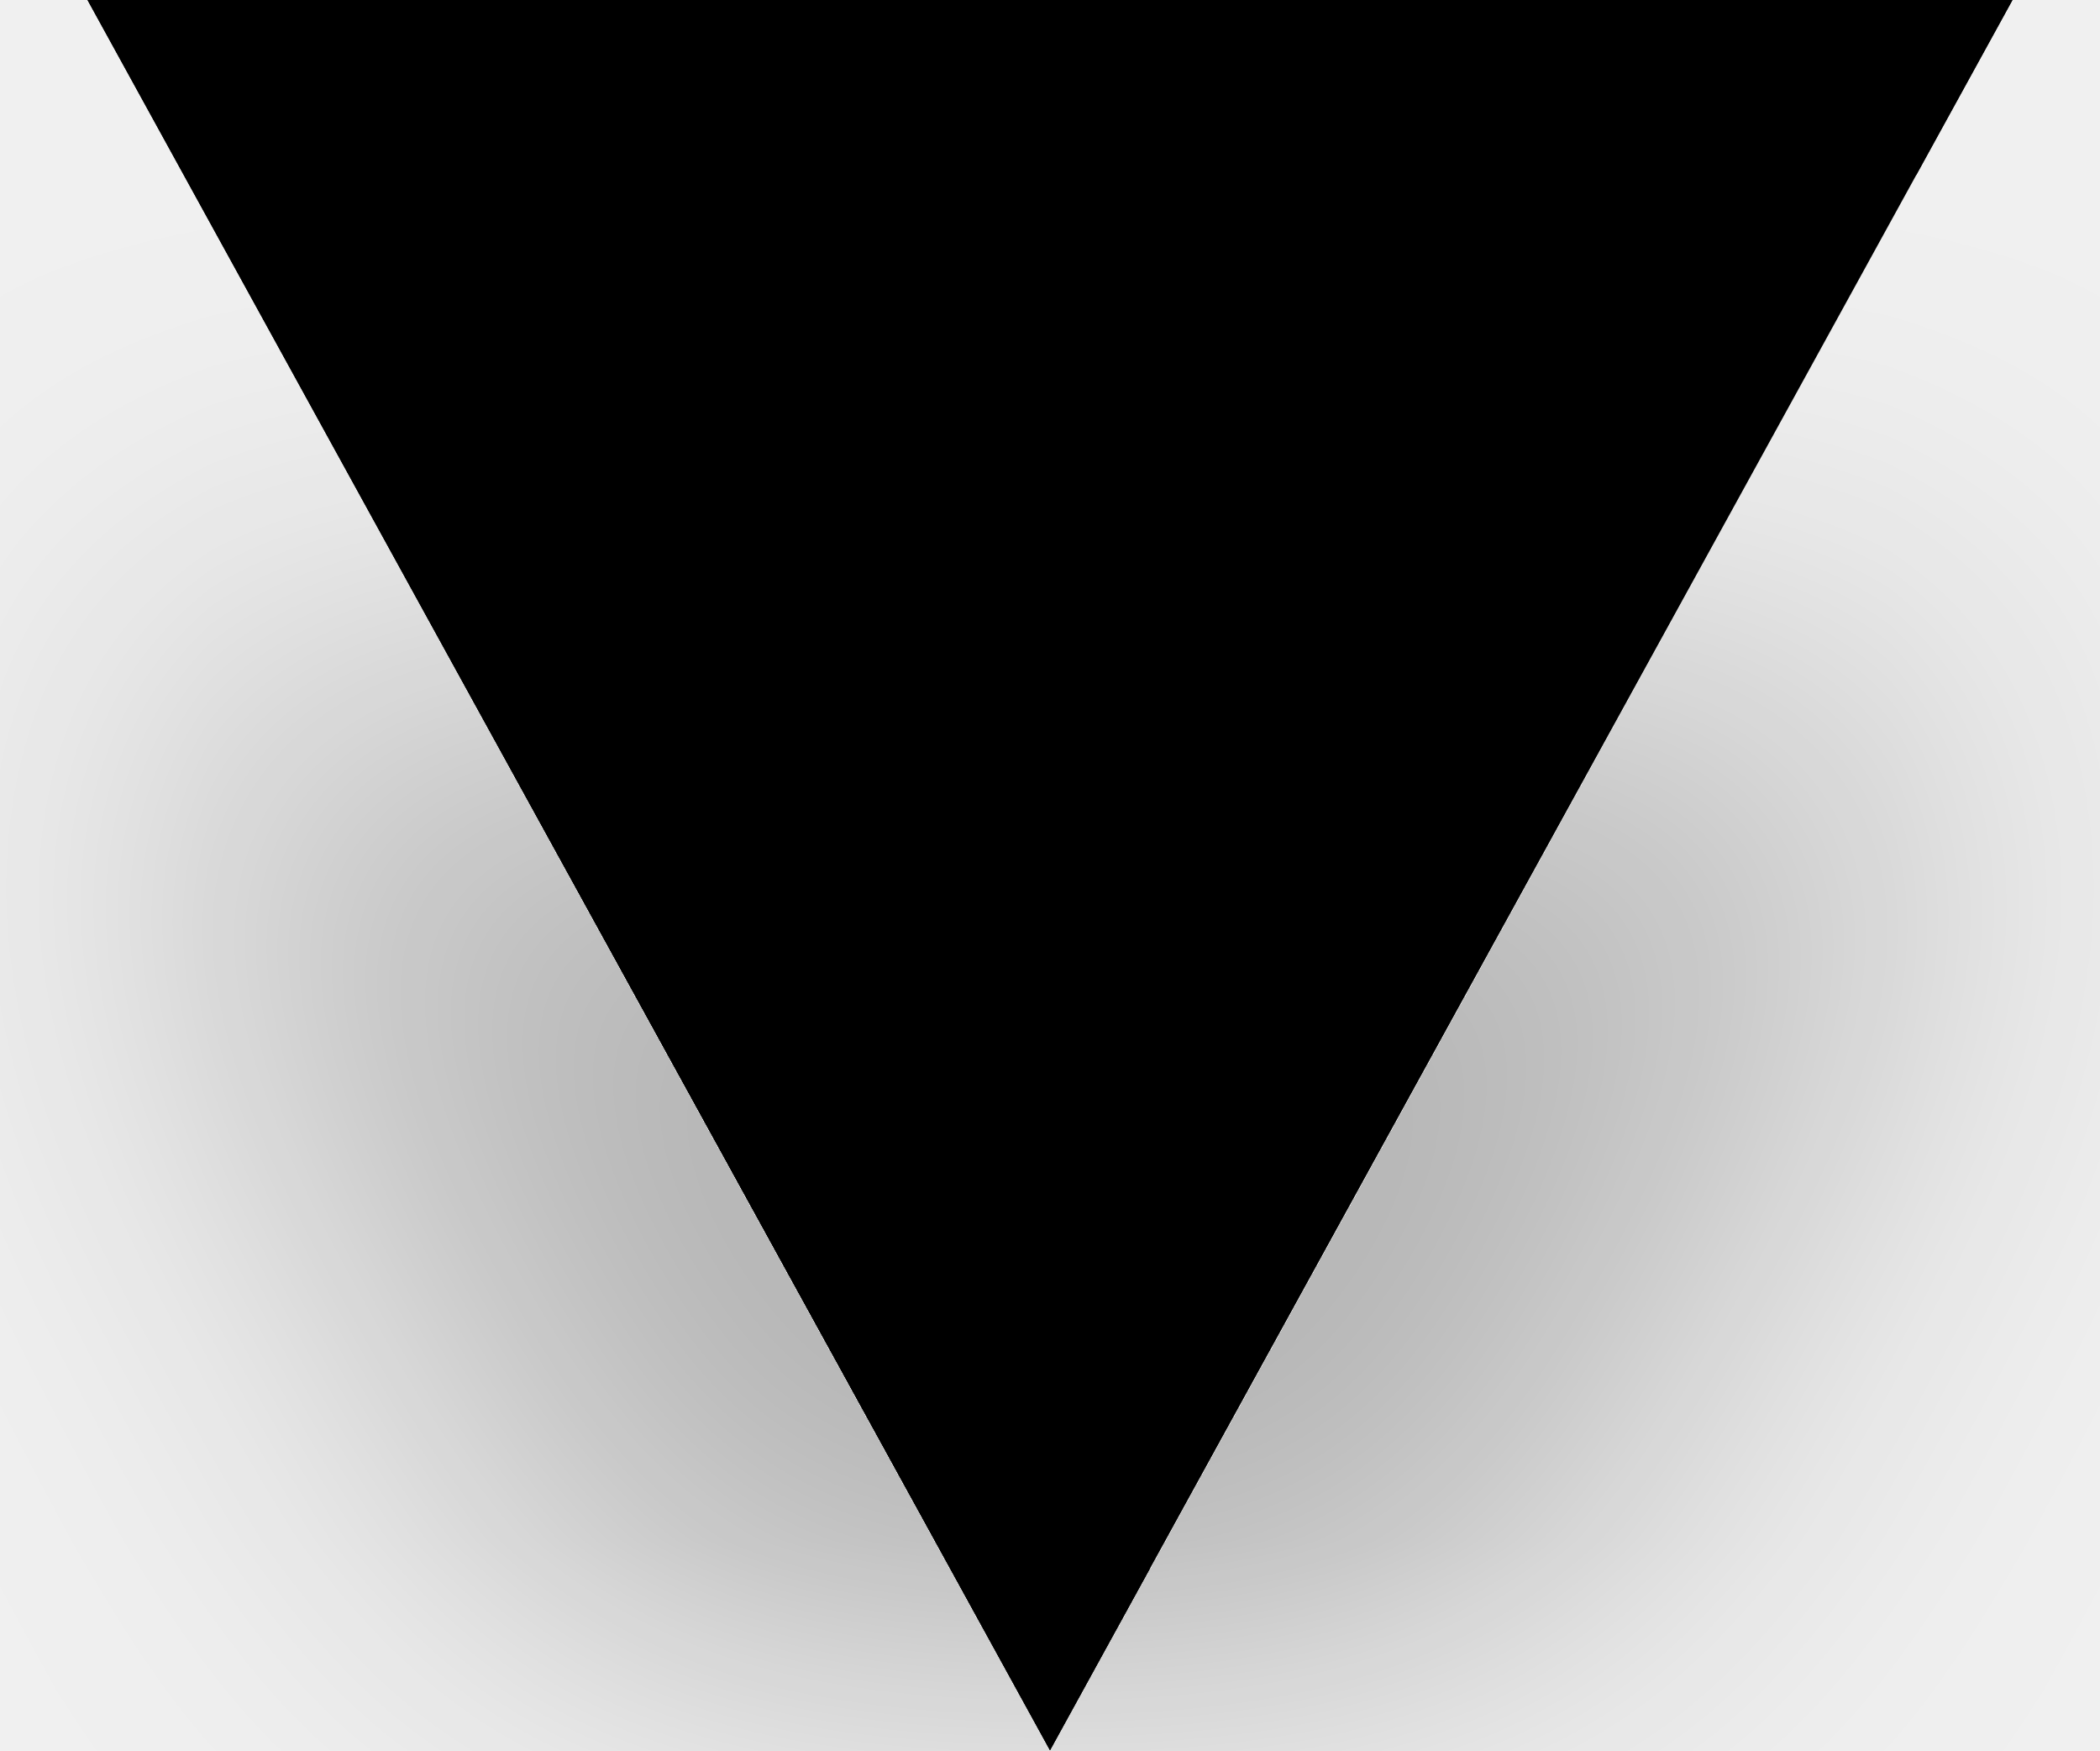
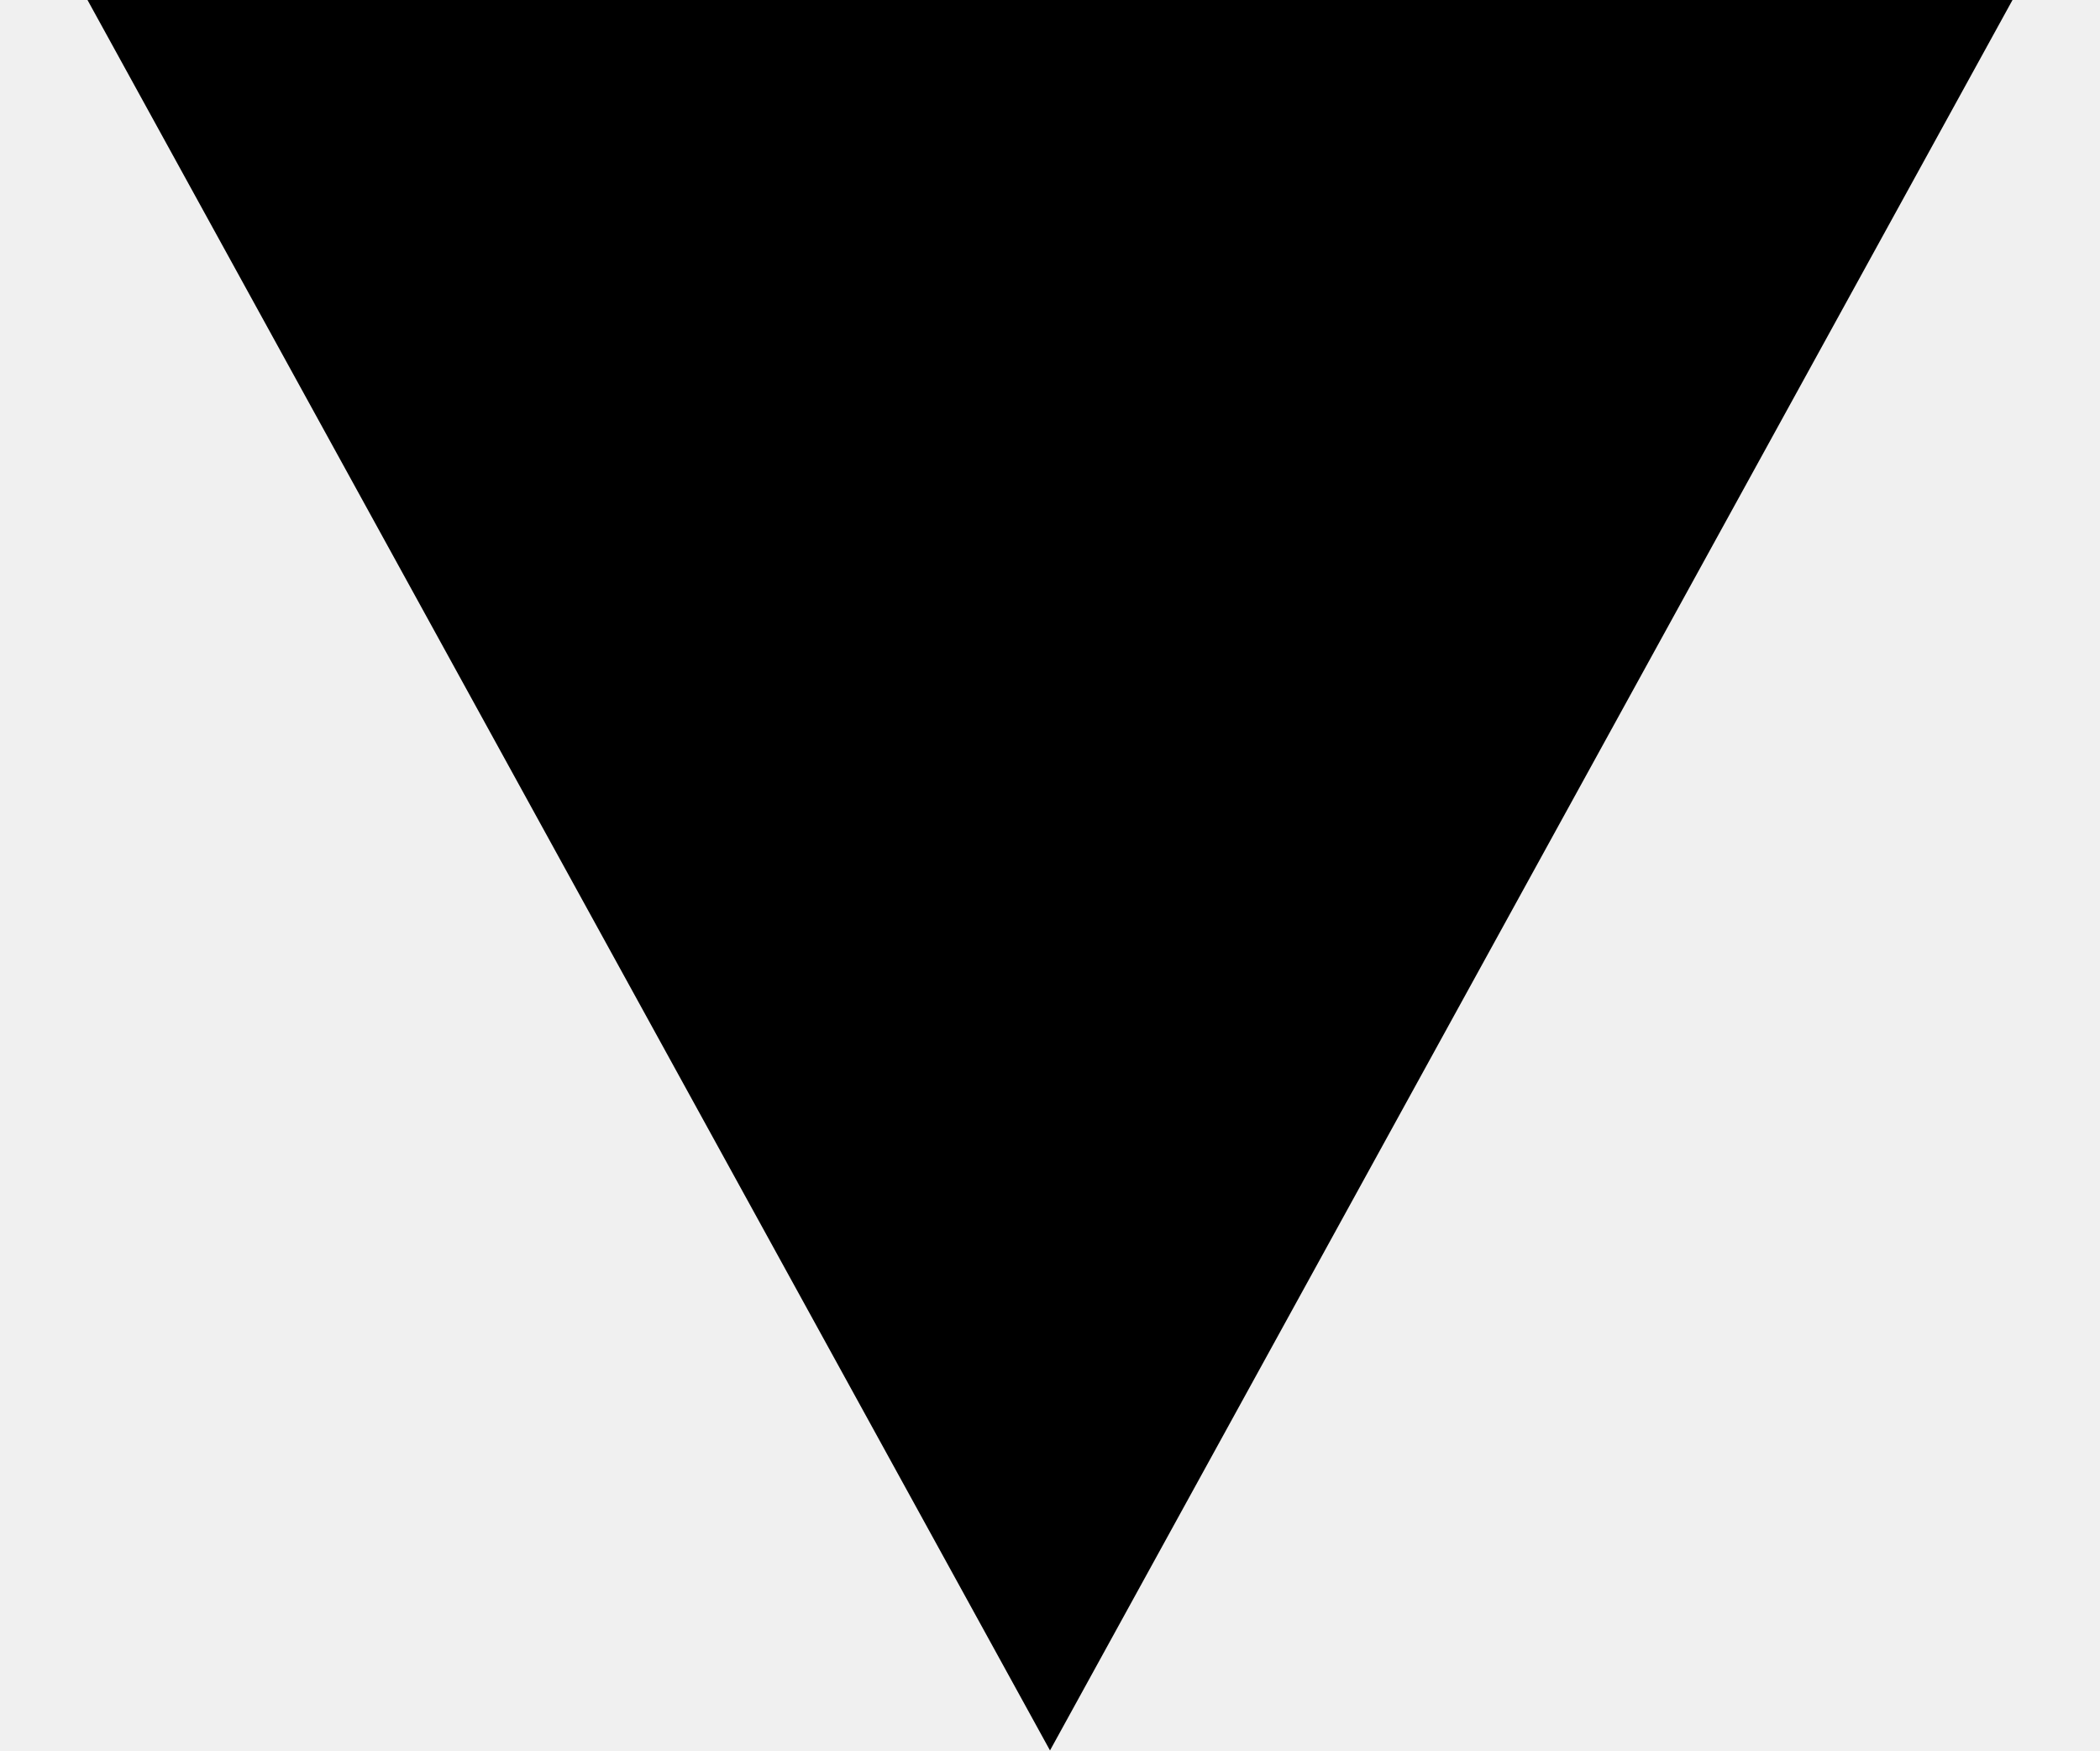
<svg xmlns="http://www.w3.org/2000/svg" width="12" height="10" viewBox="0 0 12 10" fill="none">
-   <g filter="url(#filter0_d_36508_683)">
-     <mask id="path-1-inside-1_36508_683" fill="white">
-       <path d="M6 10L0.5 9.61651e-07L11.5 0" />
-     </mask>
+   <g filter="url(#filter0_d_36540_683)">
    <path d="M6 10L0.5 9.61651e-07L11.5 0" fill="black" />
-     <path d="M0.5 9.61651e-07L0.5 -1L-1.191 -1L-0.376 0.482L0.5 9.61651e-07ZM6.876 9.518L1.376 -0.482L-0.376 0.482L5.124 10.482L6.876 9.518ZM0.5 1L11.5 1L11.5 -1L0.5 -1L0.5 1Z" fill="black" mask="url(#path-1-inside-1_36508_683)" />
  </g>
  <defs>
-     <filter id="filter0_d_36508_683" x="-3.5" y="0" width="19" height="18" filterUnits="userSpaceOnUse" color-interpolation-filters="sRGB">
-       <feFlood flood-opacity="0" result="BackgroundImageFix" />
-       <feColorMatrix in="SourceAlpha" type="matrix" values="0 0 0 0 0 0 0 0 0 0 0 0 0 0 0 0 0 0 127 0" result="hardAlpha" />
-       <feOffset dy="4" />
-       <feGaussianBlur stdDeviation="2" />
-       <feComposite in2="hardAlpha" operator="out" />
-       <feColorMatrix type="matrix" values="0 0 0 0 0 0 0 0 0 0 0 0 0 0 0 0 0 0 0.25 0" />
-       <feBlend mode="normal" in2="BackgroundImageFix" result="effect1_dropShadow_36508_683" />
-       <feBlend mode="normal" in="SourceGraphic" in2="effect1_dropShadow_36508_683" result="shape" />
-     </filter>
+     <clipPath id="clip0_36508_679">
+       <rect width="11" height="10" fill="white" transform="translate(0.5)" />
+     </clipPath>
  </defs>
</svg>
